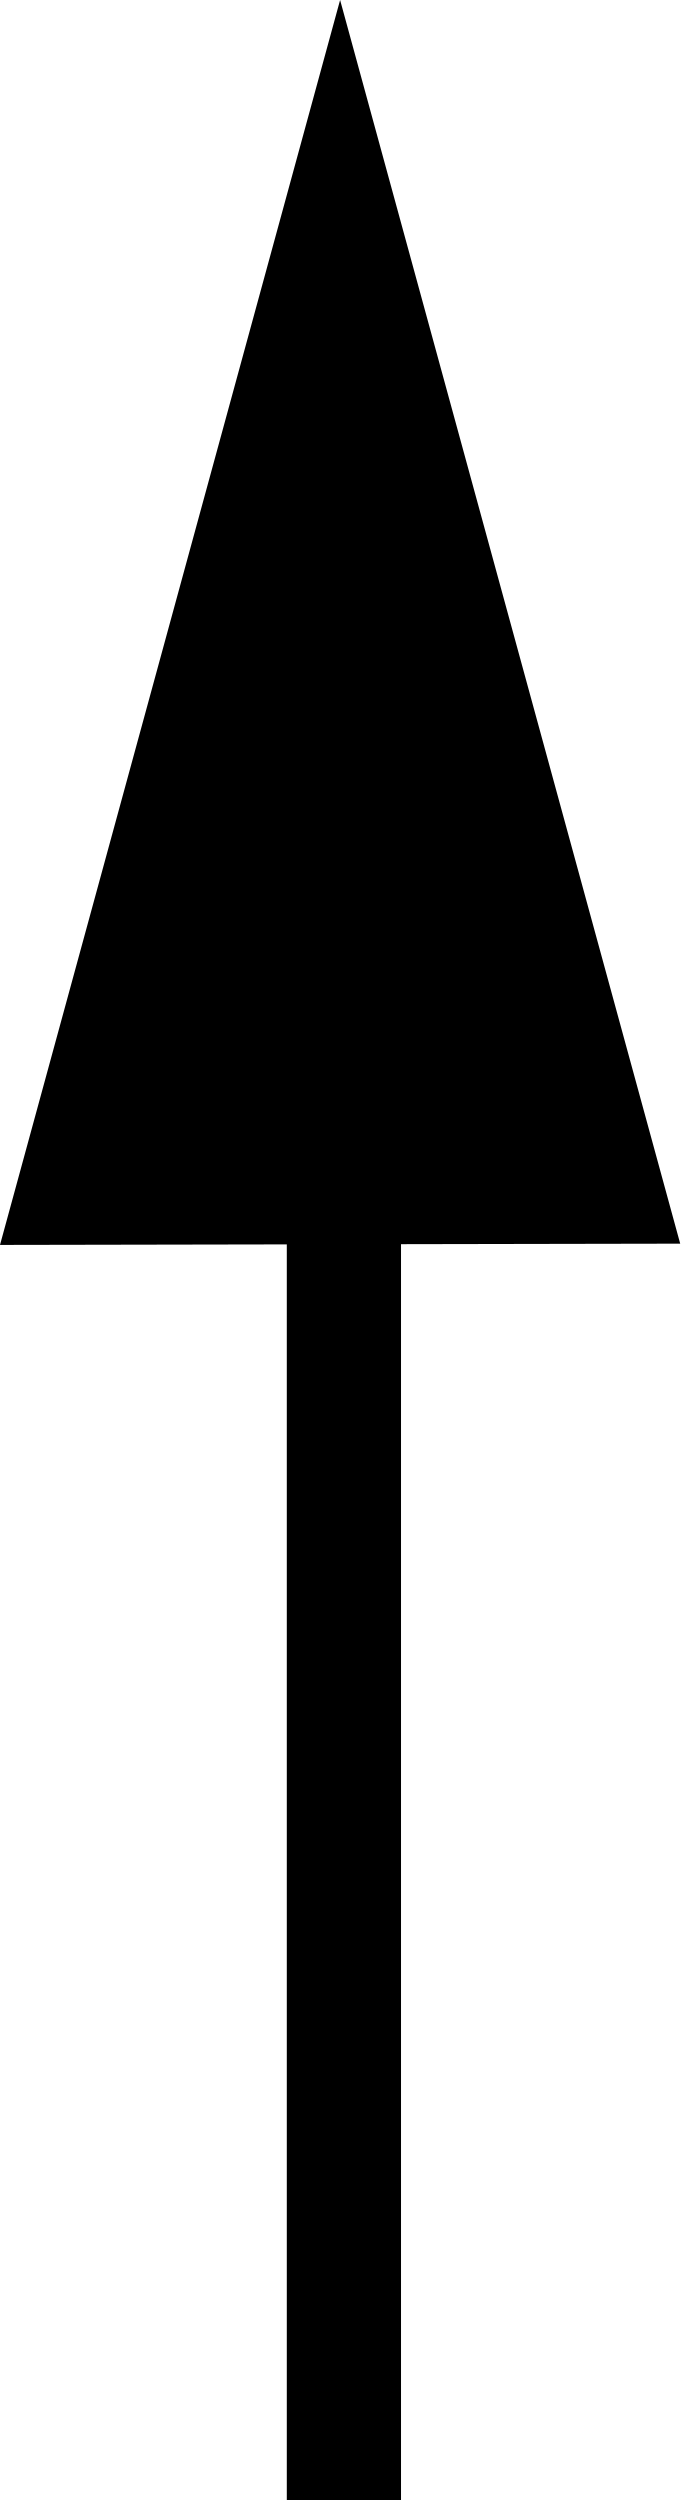
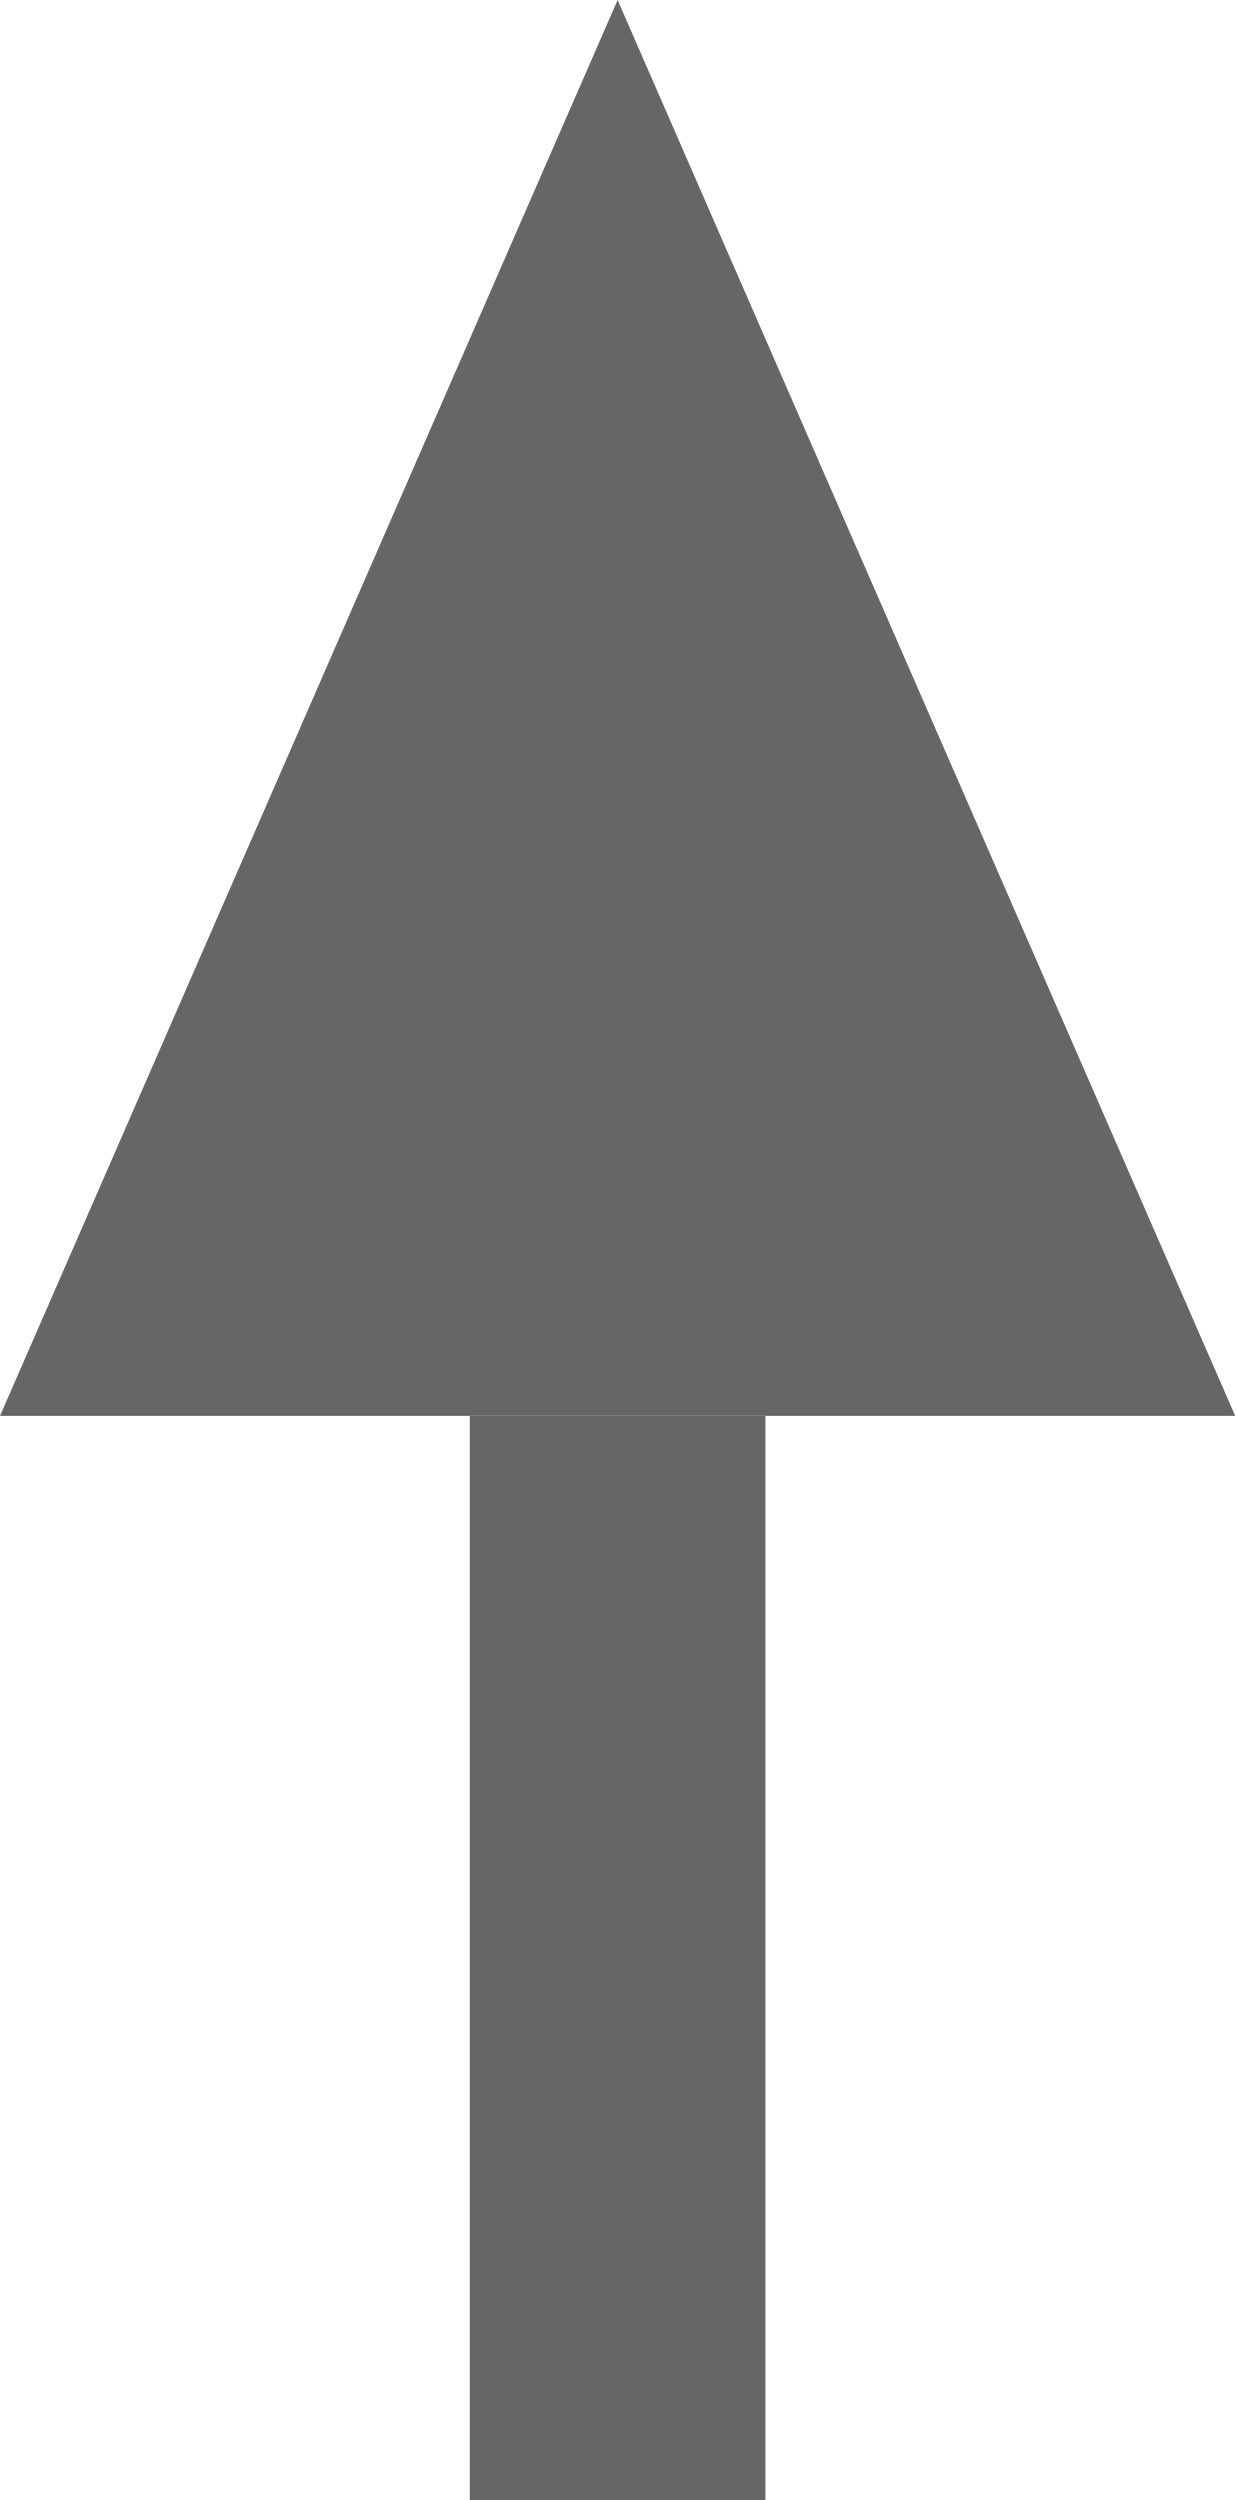
- <svg xmlns="http://www.w3.org/2000/svg" version="1.1" x="0px" y="0px" viewBox="0 0 53.6 197" style="enable-background:new 0 0 53.6 197;" xml:space="preserve">
+ <svg xmlns="http://www.w3.org/2000/svg" version="1.1" id="Layer_1" x="0px" y="0px" viewBox="0 0 37.6 76.1" style="enable-background:new 0 0 37.6 76.1;" xml:space="preserve">
+   <style type="text/css">
+ 	.st0{fill:#666666;}
+ </style>
  <g id="Arrowhead_1_">
-     <polygon id="Arrowhead" points="26.8,0 0,98.1 53.6,98  " />
+     <polygon id="Arrowhead" class="st0" points="18.8,0 0,43.1 37.6,43.1  " />
  </g>
  <g>
-     <rect x="22.6" y="98" width="9" height="99" />
+     <rect x="14.3" y="43.1" class="st0" width="9" height="33" />
  </g>
</svg>
